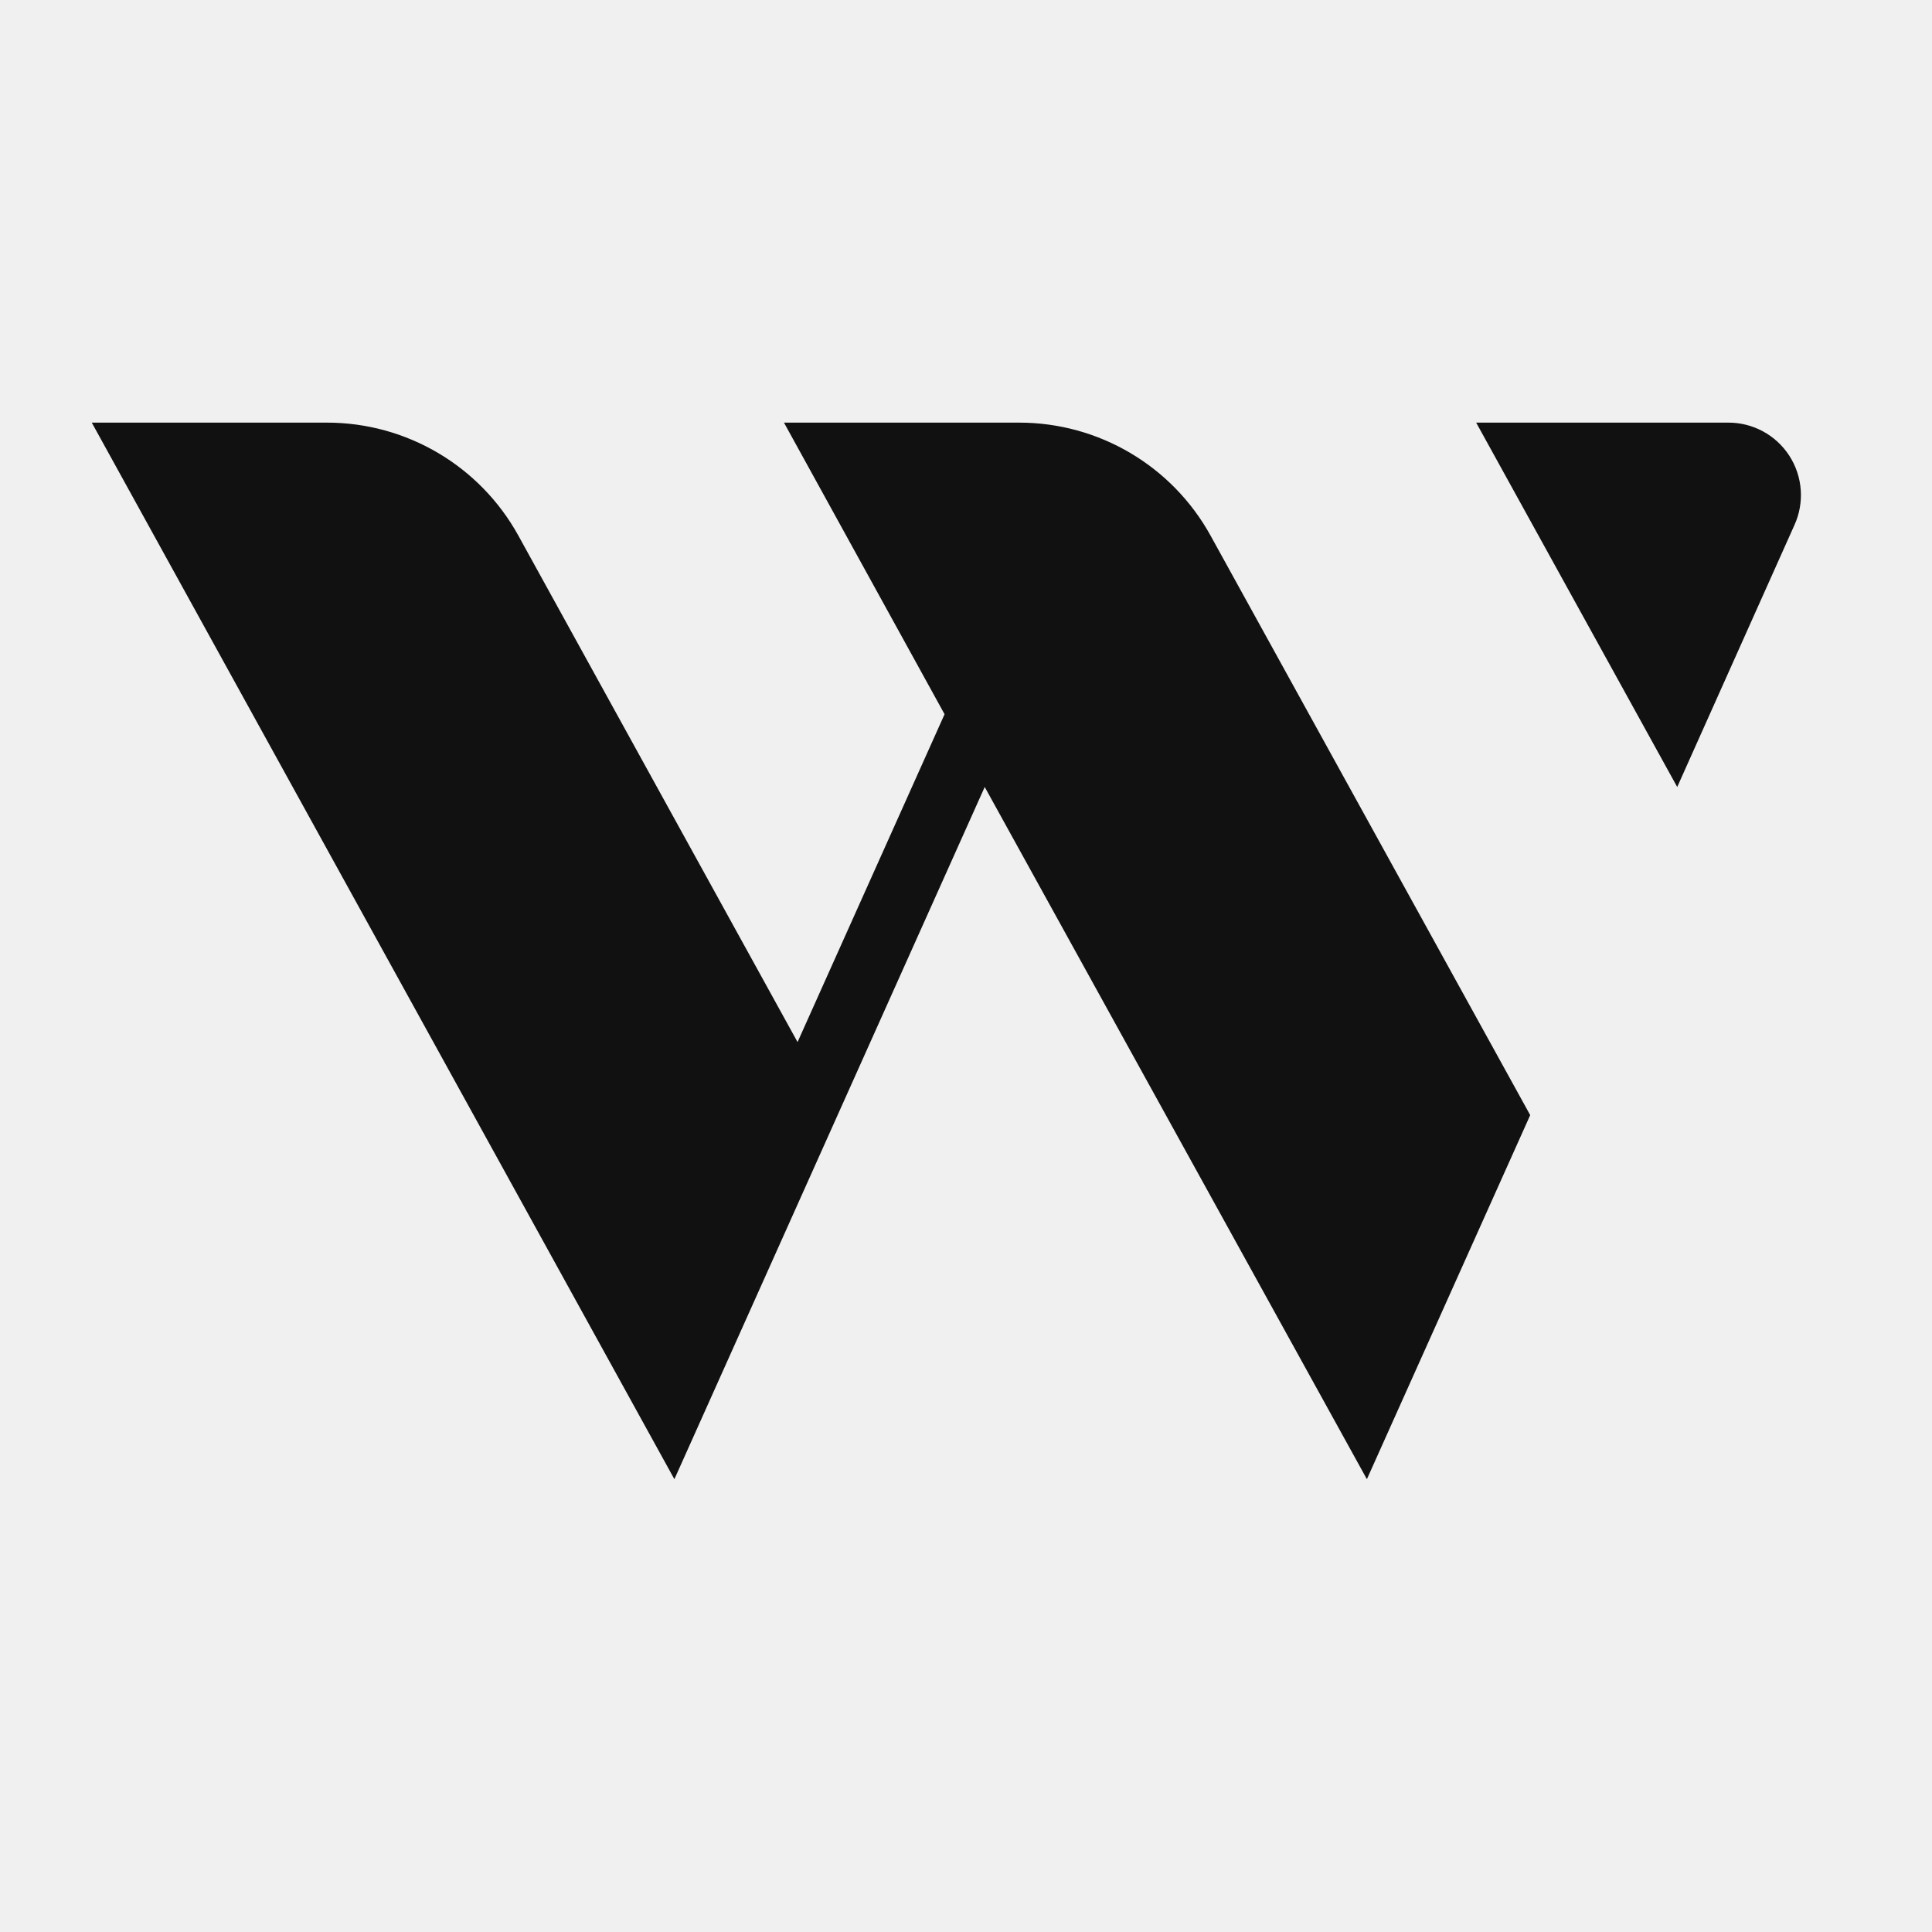
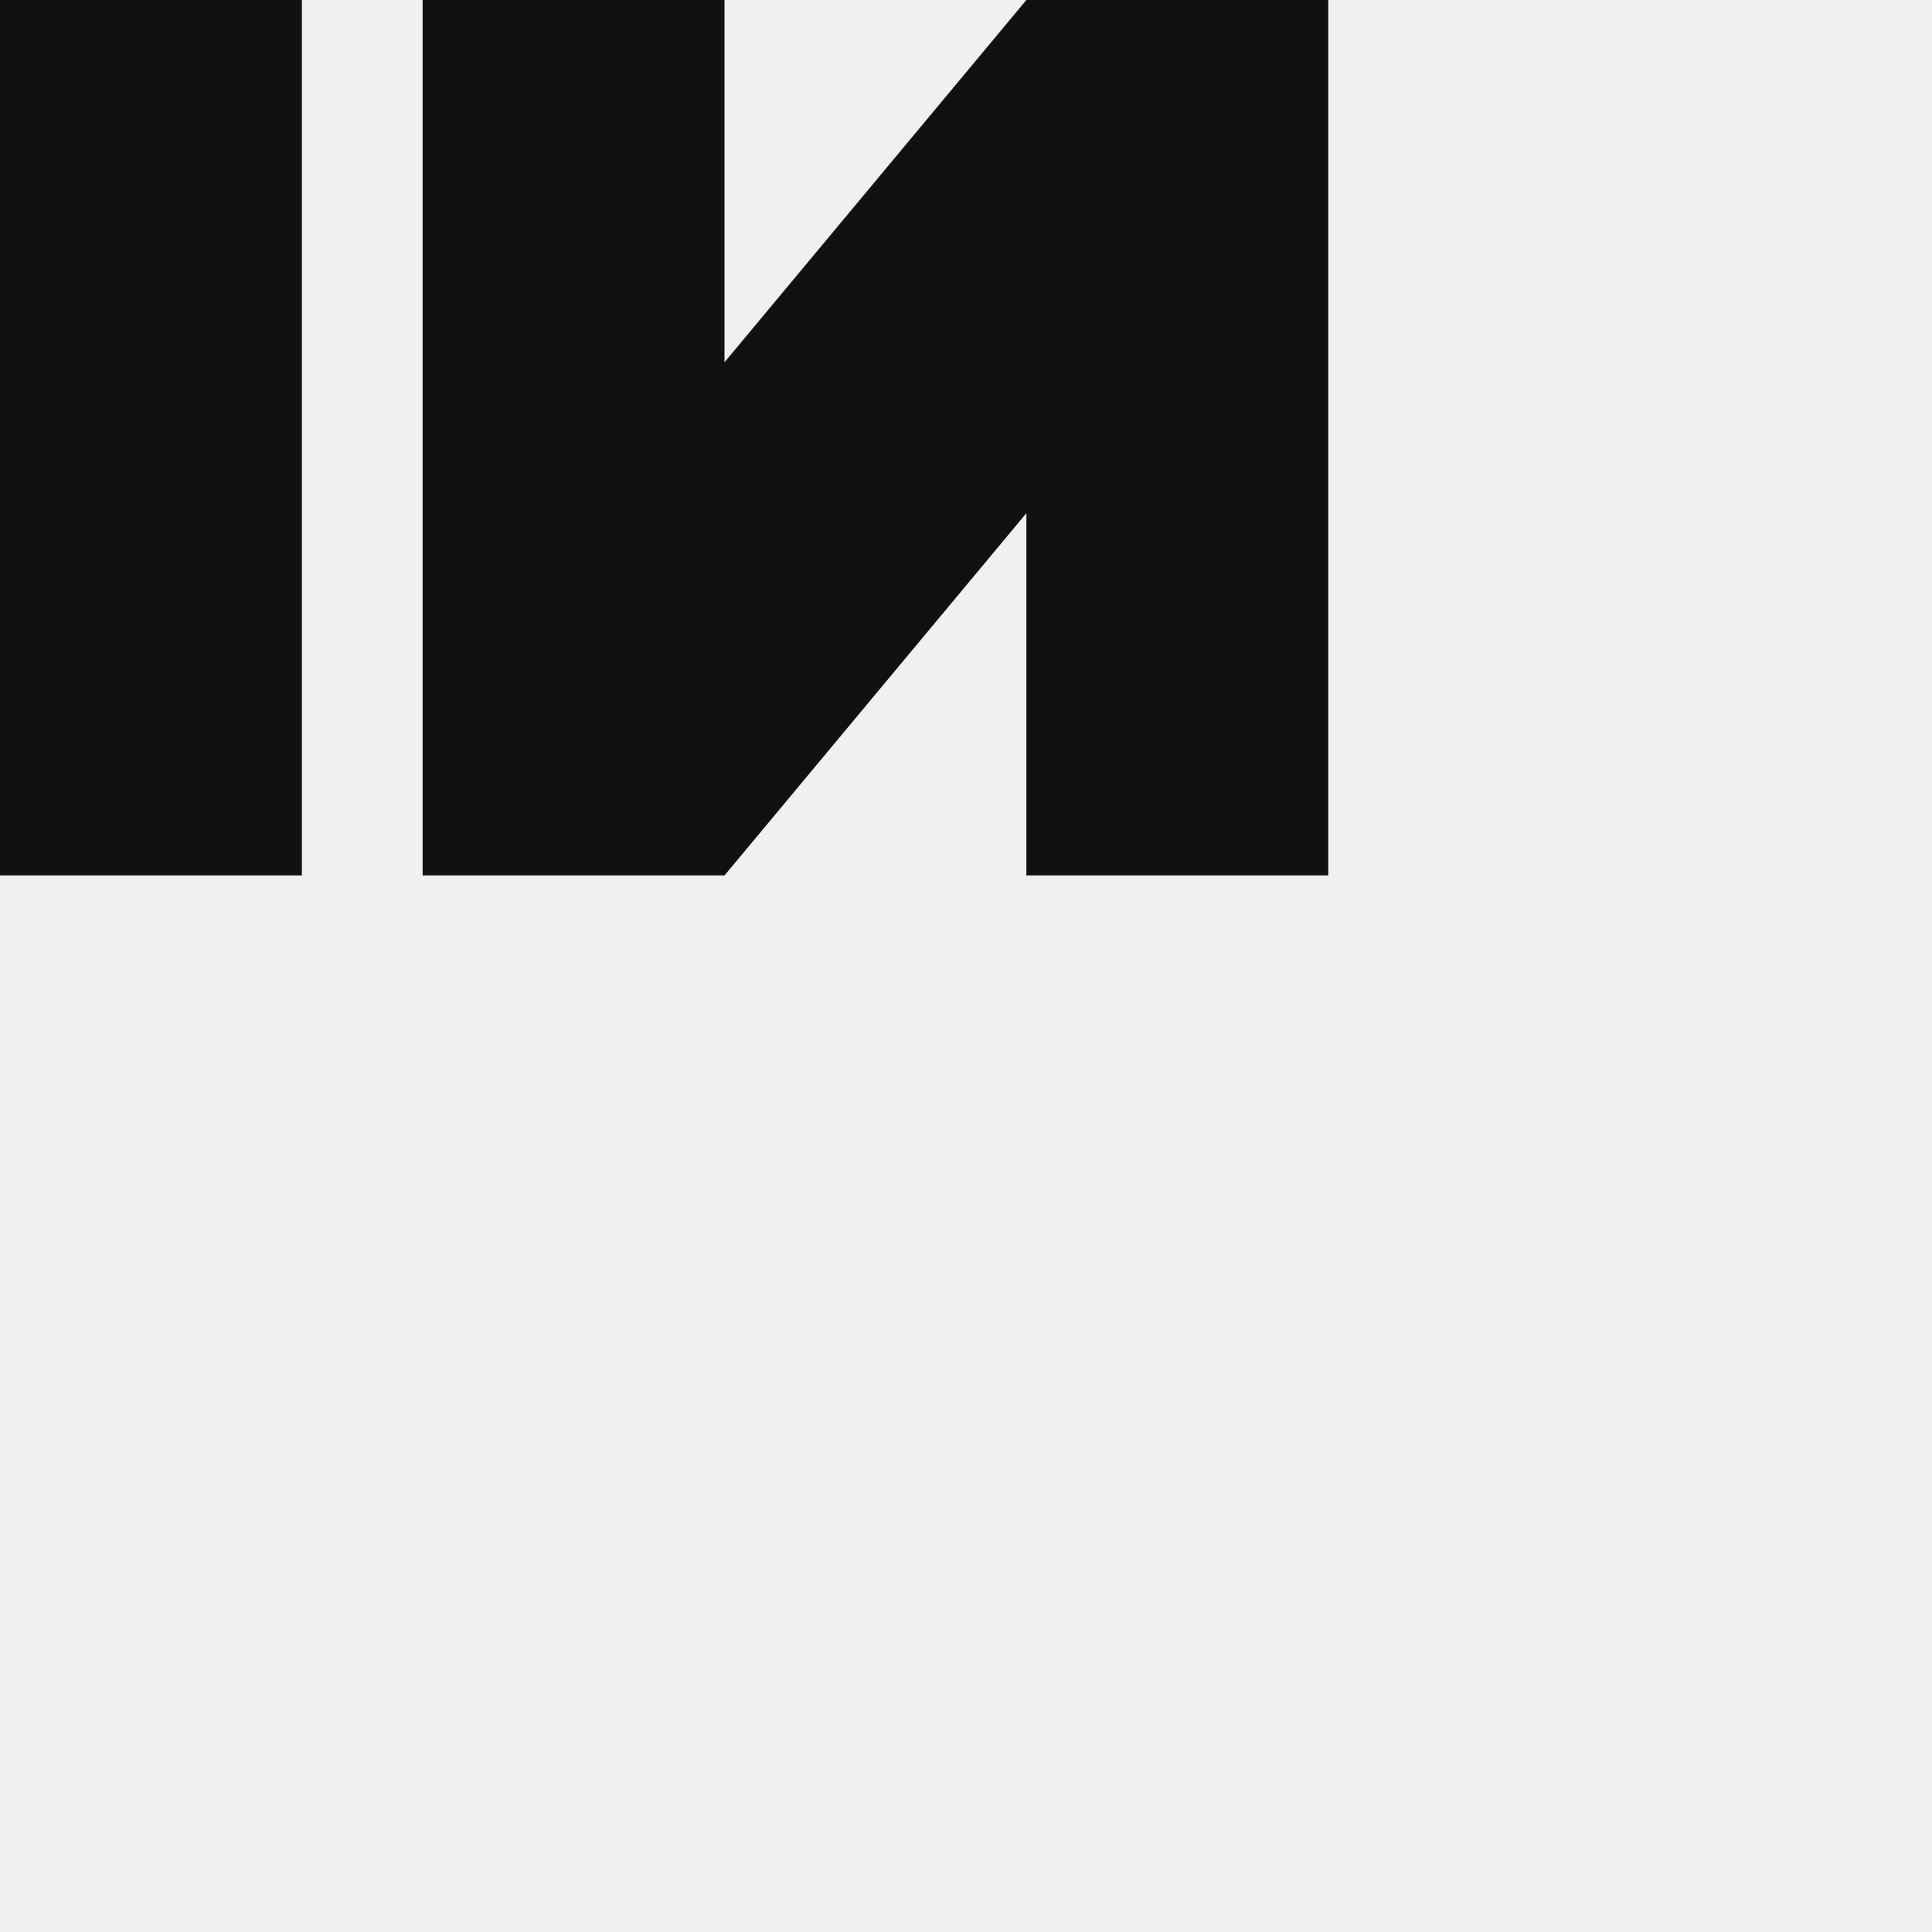
<svg xmlns="http://www.w3.org/2000/svg" width="64" height="64" viewBox="0 0 64 64">
  <style>
    #favicon {
      fill: #111;
      @media (prefers-color-scheme: dark) {
        fill: #fff;
      }
    }
  </style>
-   <path id="favicon" d="M3.03 14h7.8a7.24 7.24 0 0 1 6.34 3.74l9.25 16.78 4.87-10.86L25.97 14h7.79a7.24 7.24 0 0 1 6.34 3.74l10.59 19.2L45.28 49 32.62 26.07 22.34 49 3.04 14Zm56.41 3.4a2.4 2.4 0 0 0-2.2-3.4H48.9l6.66 12.07 3.88-8.67Z" />
+   <path id="favicon" d="M0,0 H10 V29 H0 Z M14,0 H24 L24,12 L34,0 H44 V29 H34 V17 L24,29 H14 Z" />
</svg>
